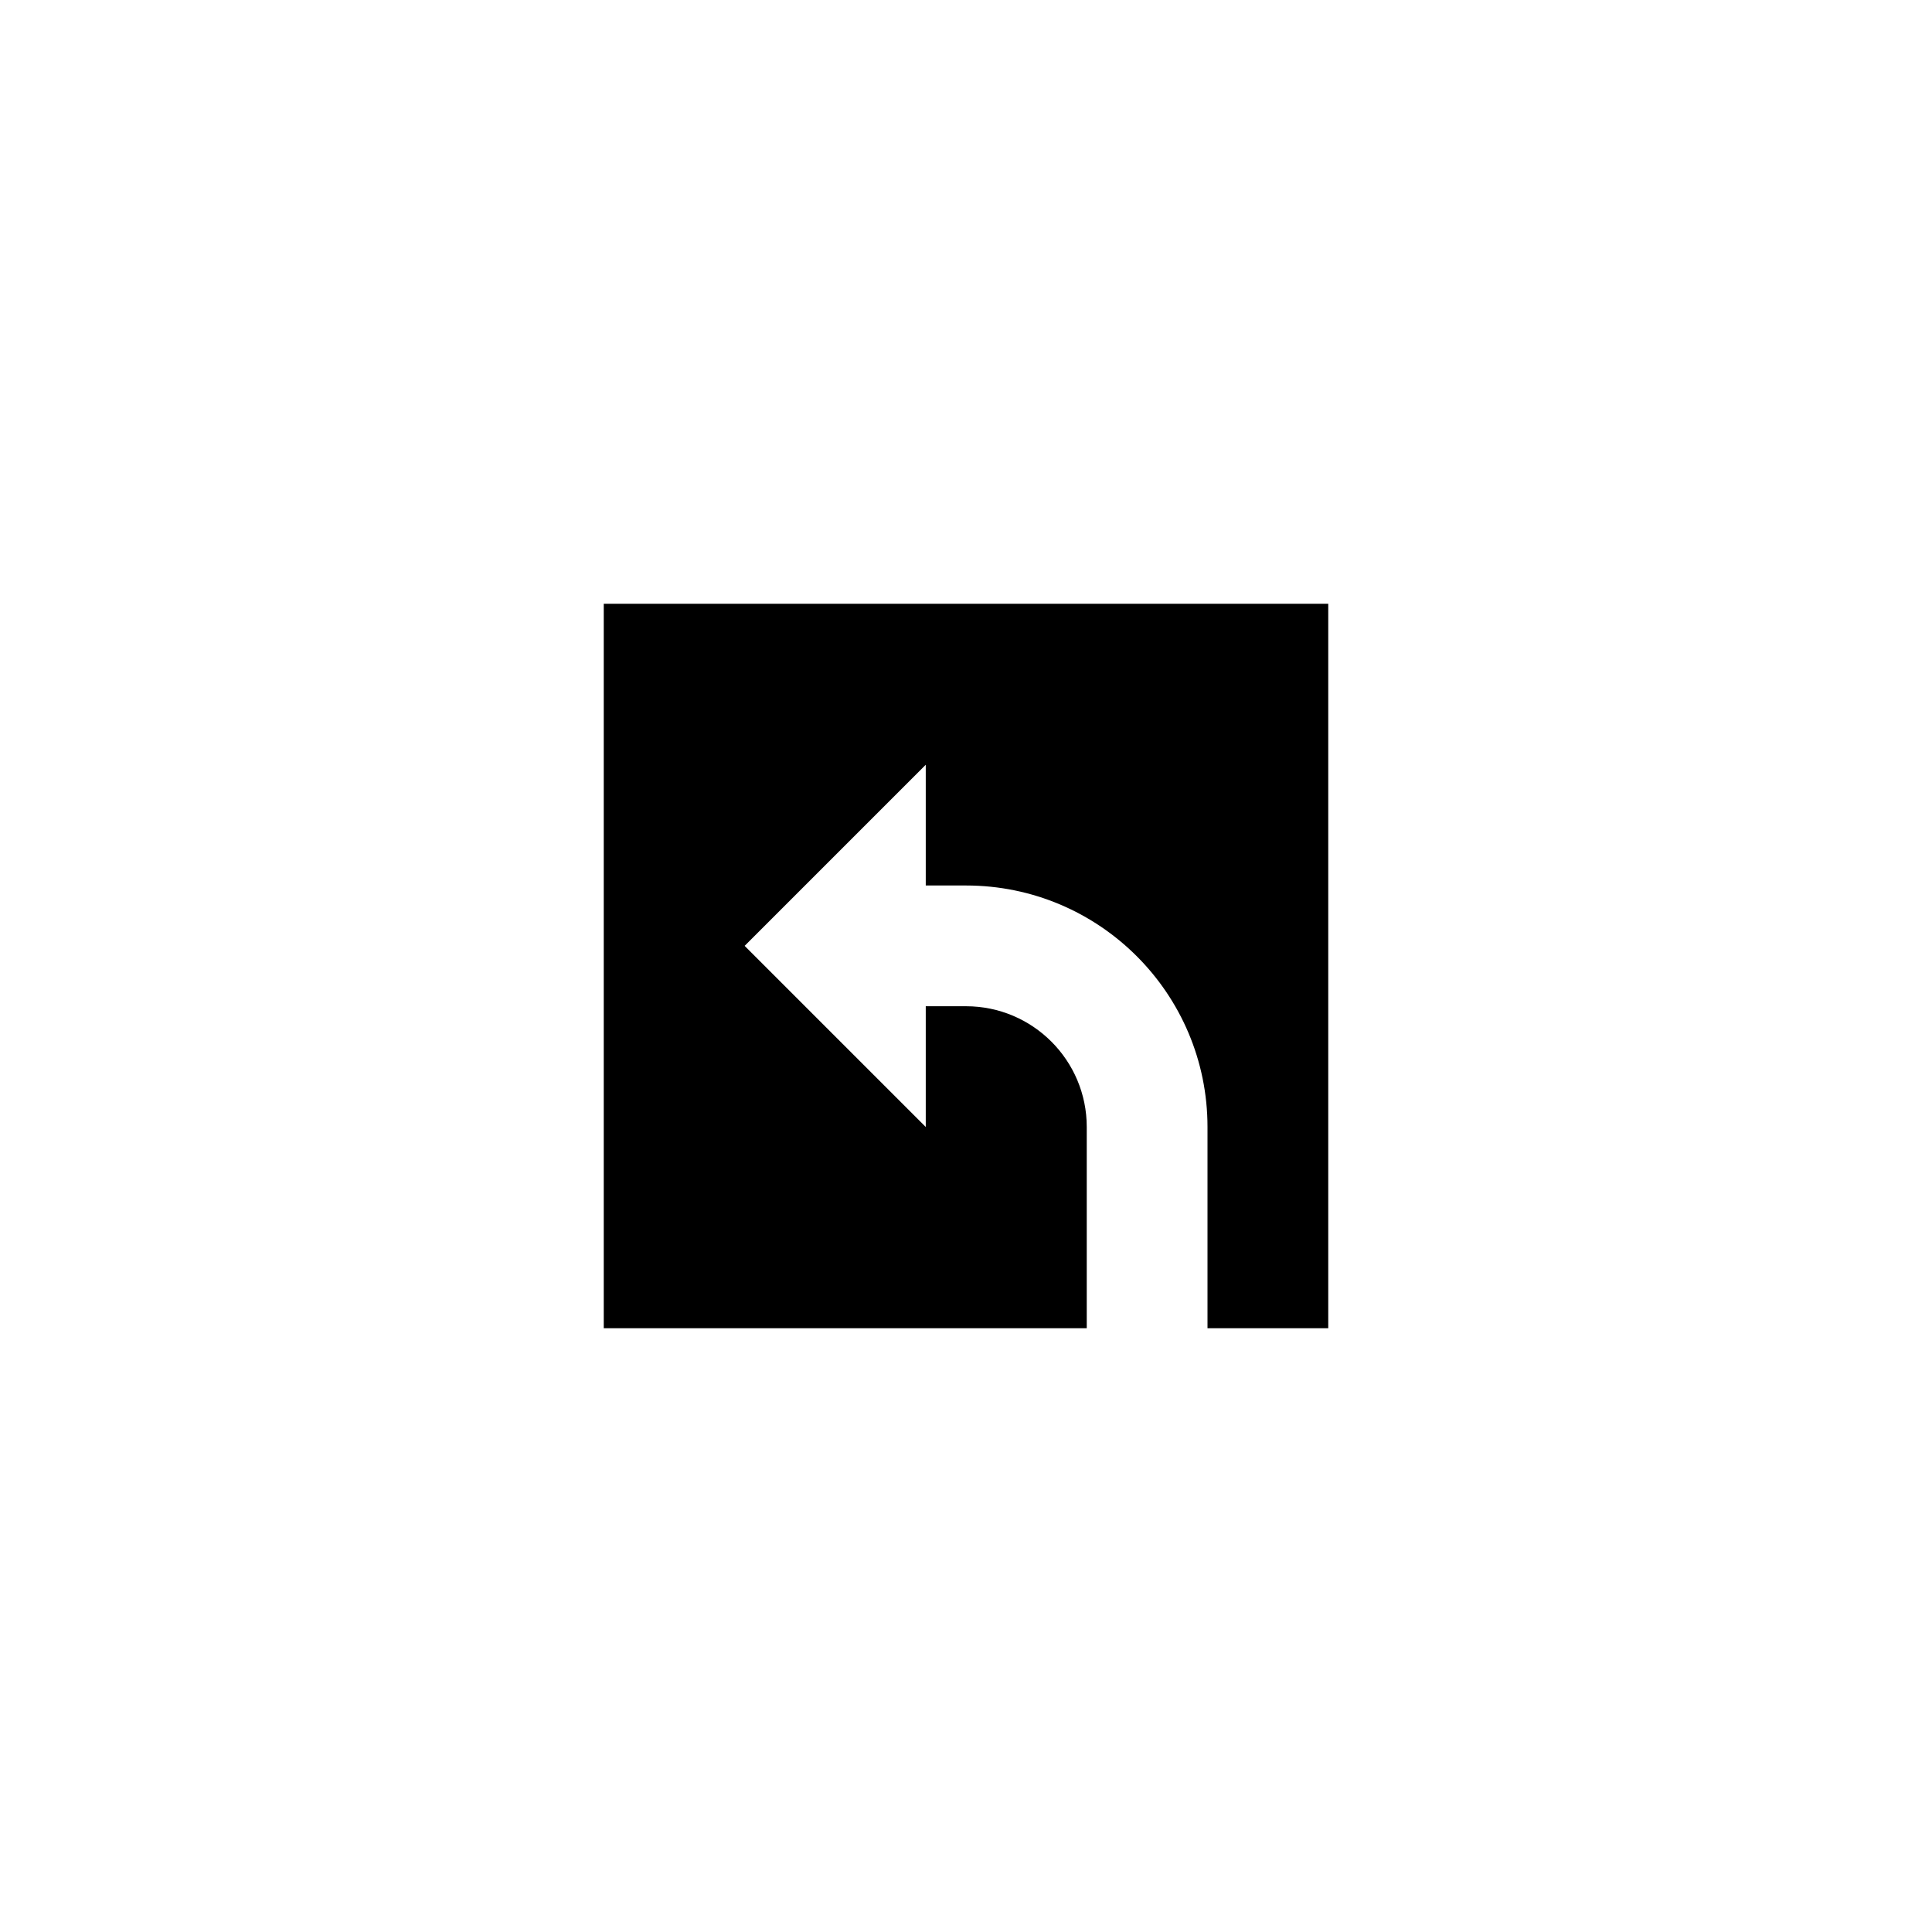
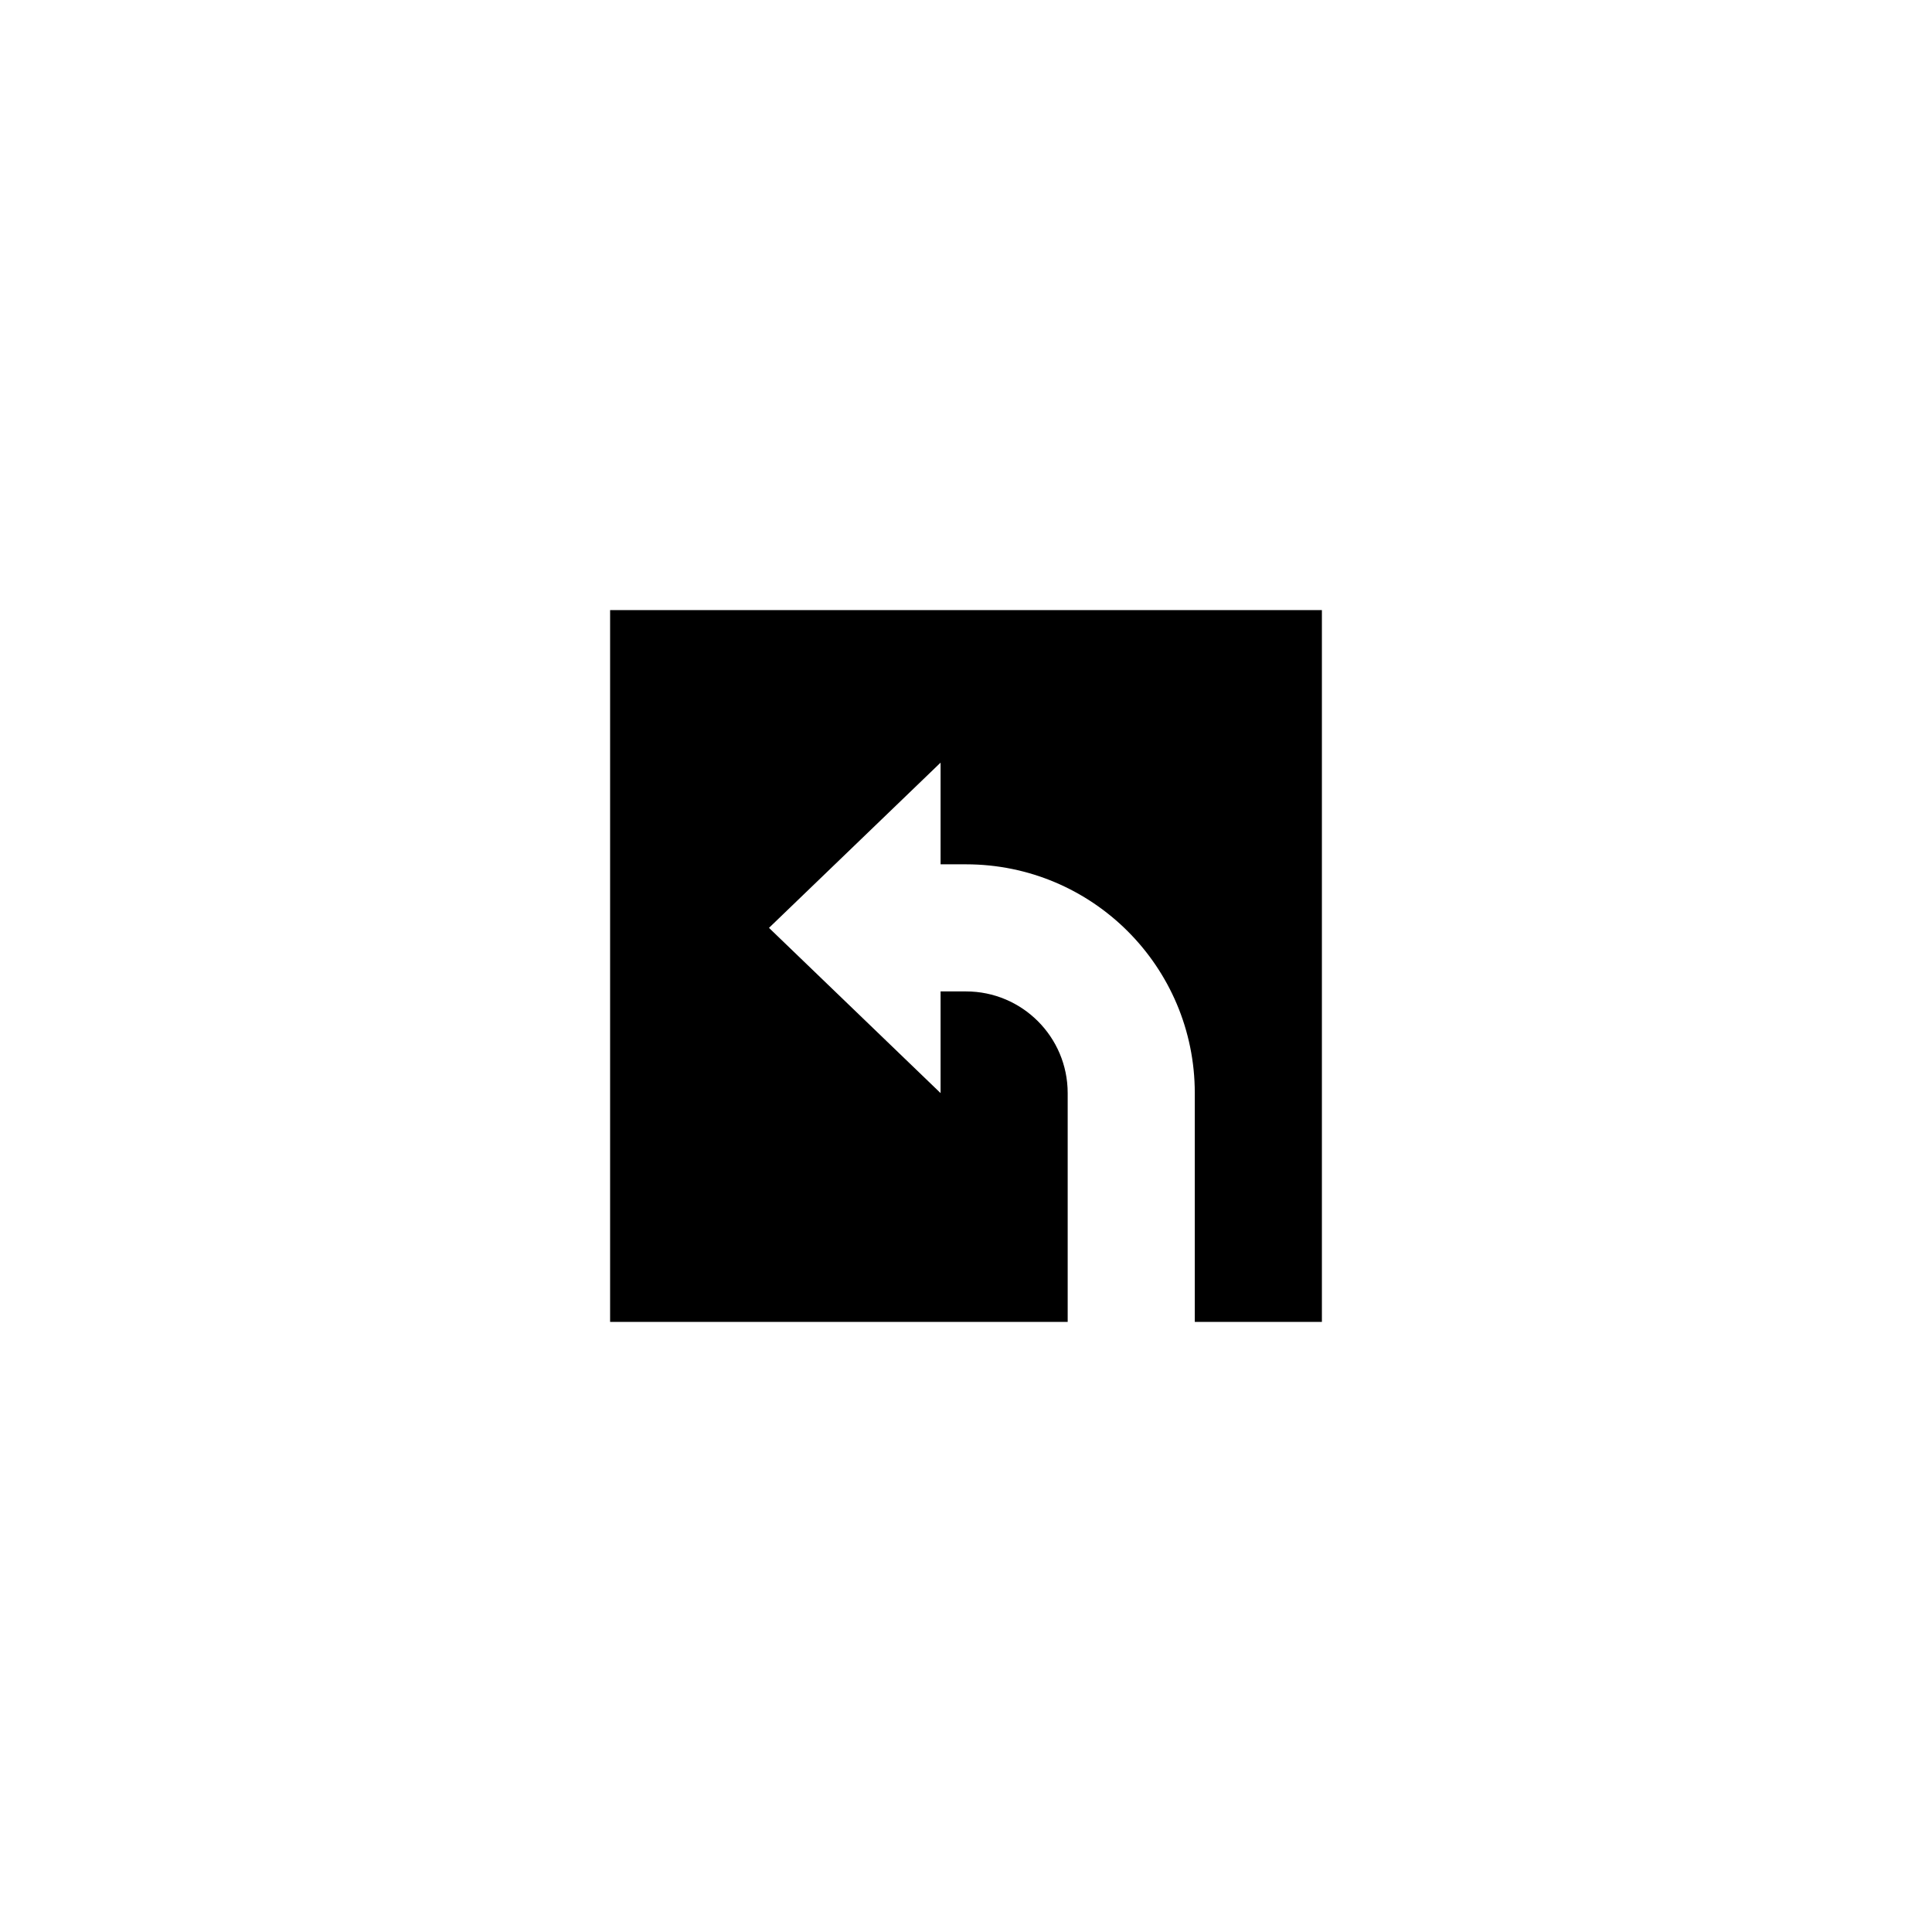
<svg xmlns="http://www.w3.org/2000/svg" version="1.1" baseProfile="full" width="76" height="76" viewBox="0 0 76.00 76.00" enable-background="new 0 0 76.00 76.00" xml:space="preserve">
-   <path fill="#000000" fill-opacity="1" stroke-width="0.2" stroke-linejoin="round" d="M 52.25,23.75L 52.25,52.25L 47.5,52.25L 47.5,44.333C 47.5,39.087 43.247,34.833 38,34.833L 36.417,34.833L 36.417,30.083L 29.292,37.208L 36.417,44.333L 36.417,39.583L 38,39.583C 40.623,39.583 42.75,41.71 42.75,44.333L 42.75,52.25L 23.75,52.25L 23.75,23.75L 52.25,23.75 Z " />
+   <path fill="#000000" fill-opacity="1" stroke-width="0.2" stroke-linejoin="round" d="M 52,24L 52,52L 47,52L 47,43C 47,38.029 42.971,34 38,34L 37,34L 37,30L 30.25,36.5L 37,43L 37,39L 38,39C 40.209,39 42,40.791 42,43L 42,52L 24,52L 24,24L 52,24 Z " />
</svg>
